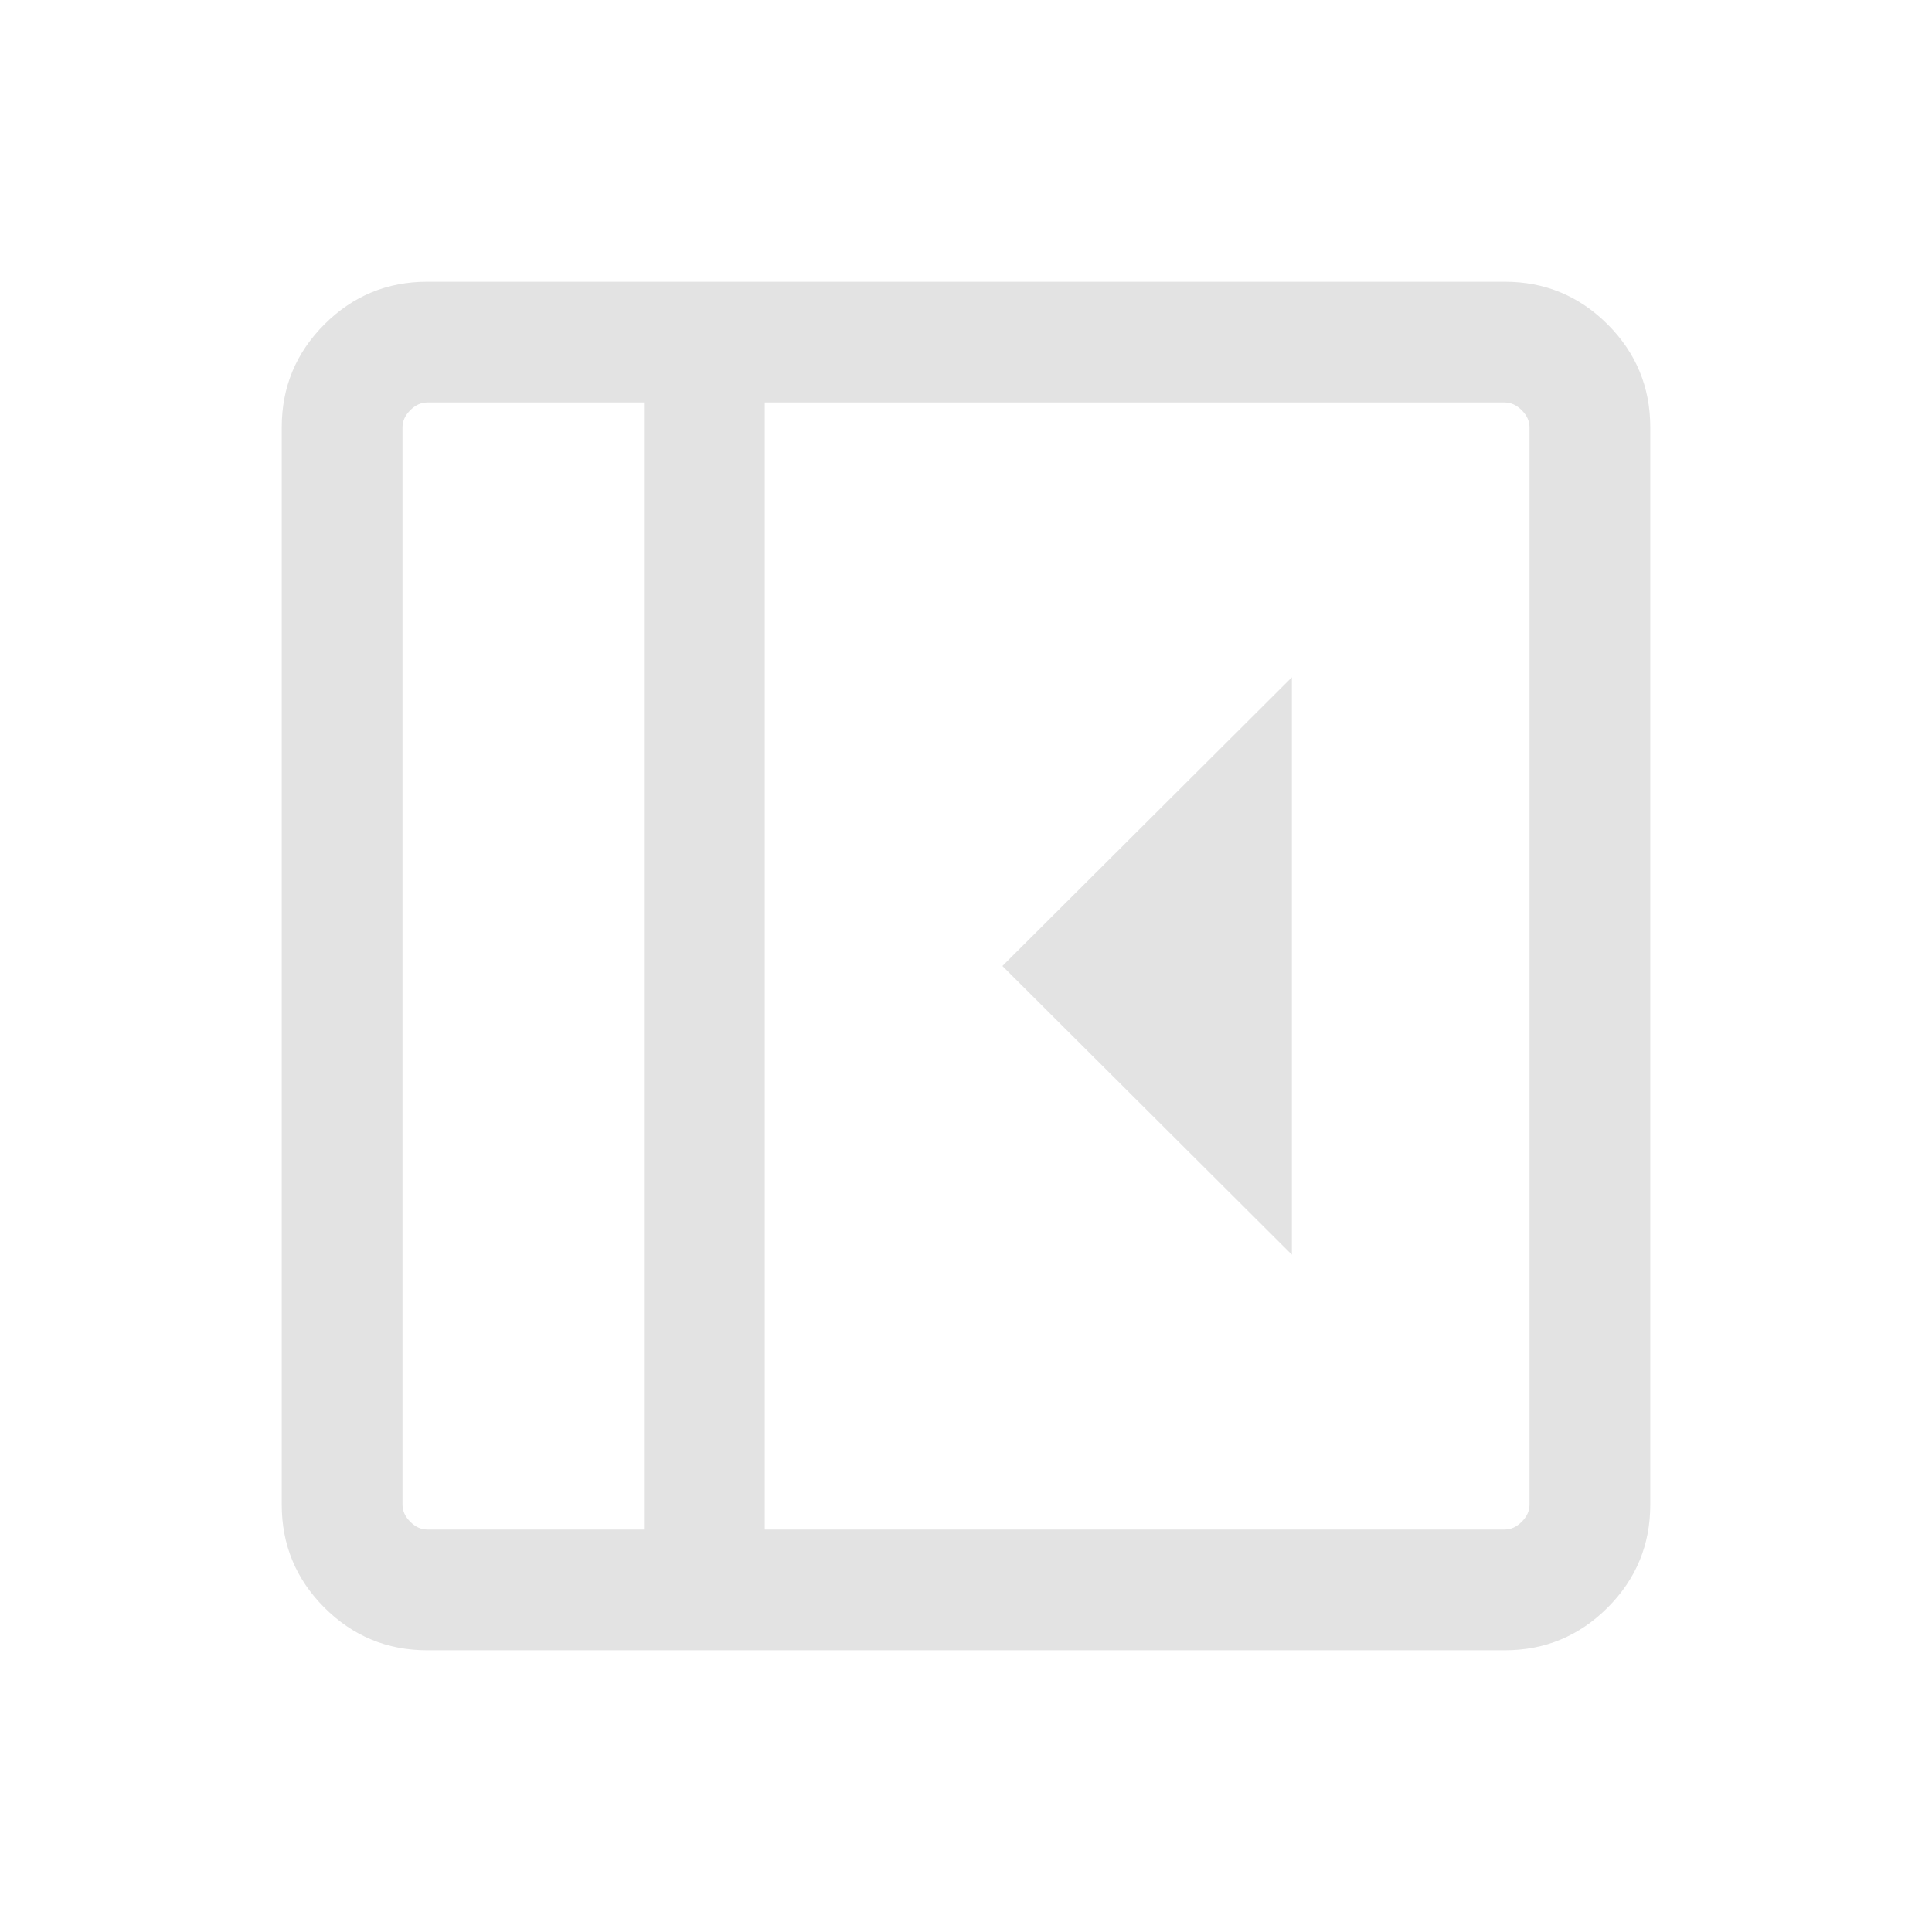
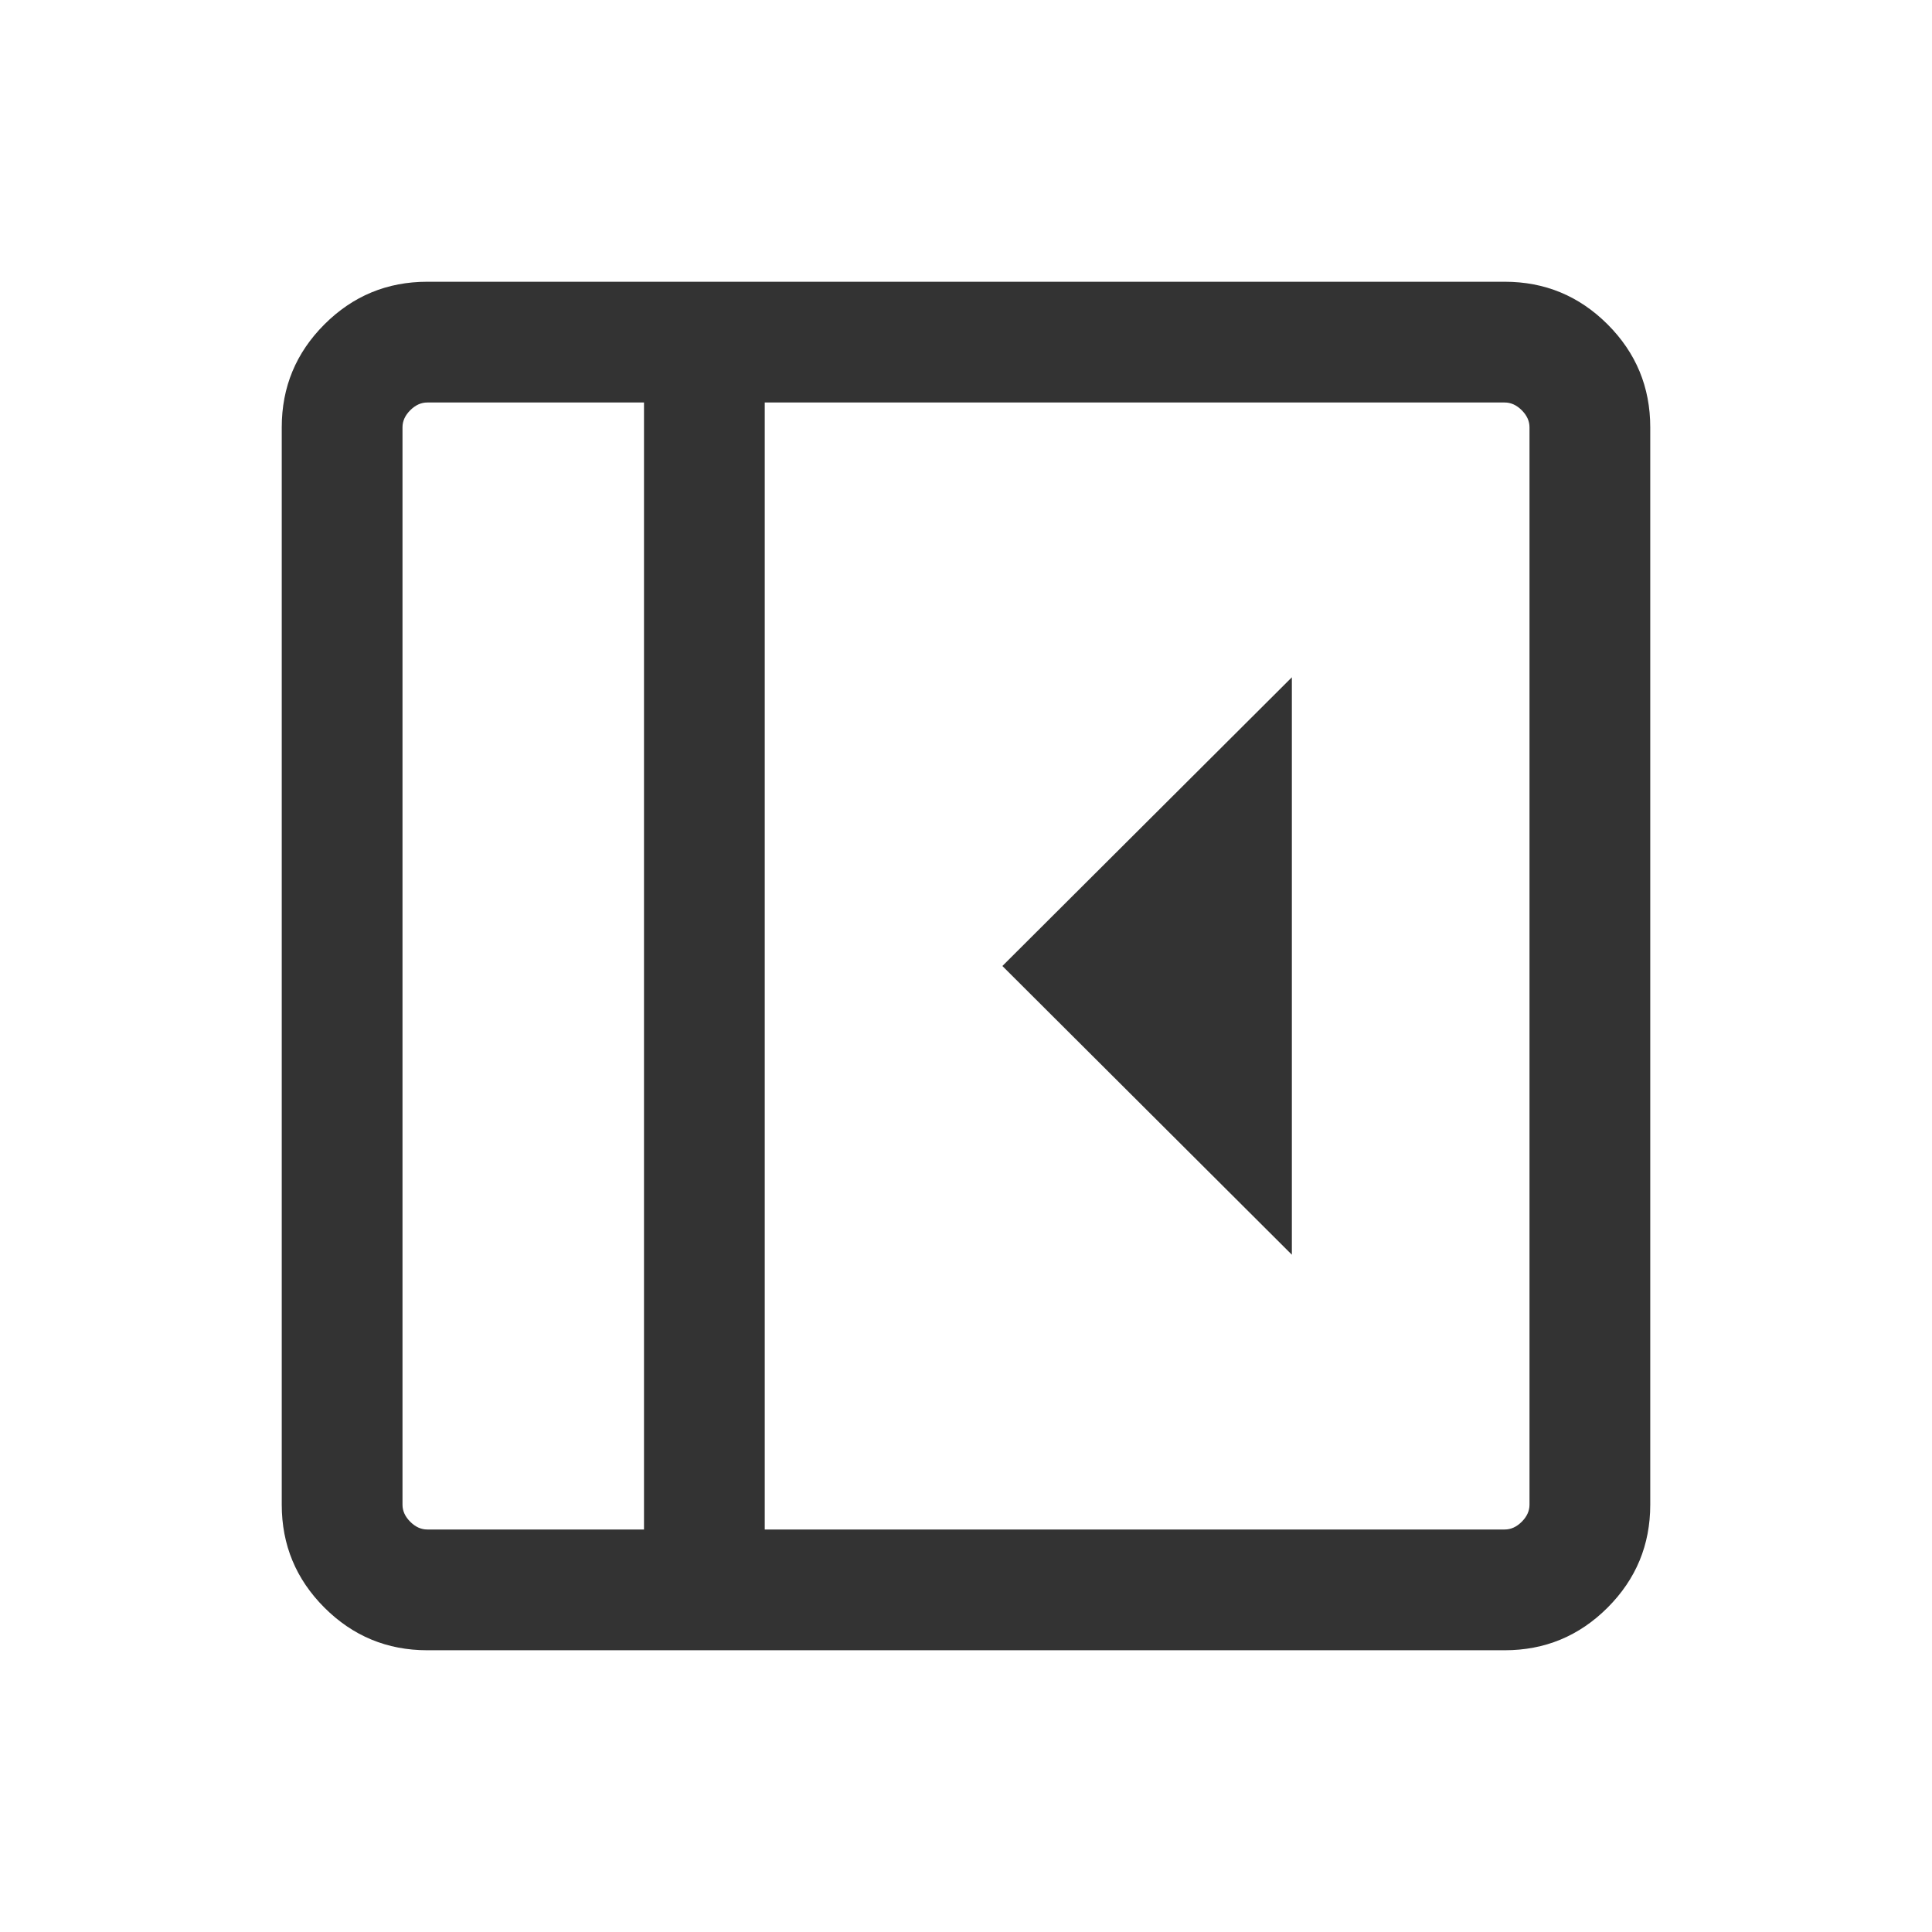
- <svg xmlns="http://www.w3.org/2000/svg" height="24px" viewBox="0 -960 960 960" width="24px" fill="#e3e3e3">
+ <svg xmlns="http://www.w3.org/2000/svg" height="24px" viewBox="0 -960 960 960" width="24px" fill="#333333">
  <path d="M641.92-336.54v-286.92L498.08-480l143.84 143.46ZM212.31-140q-29.92 0-51.12-21.19Q140-182.39 140-212.31v-535.38q0-29.92 21.19-51.12Q182.39-820 212.31-820h535.38q29.92 0 51.12 21.19Q820-777.61 820-747.69v535.38q0 29.92-21.19 51.12Q777.61-140 747.69-140H212.31ZM320-200v-560H212.31q-4.62 0-8.46 3.85-3.85 3.84-3.85 8.46v535.38q0 4.62 3.85 8.46 3.84 3.85 8.46 3.85H320Zm60 0h367.69q4.62 0 8.46-3.85 3.85-3.84 3.85-8.46v-535.38q0-4.62-3.85-8.46-3.84-3.85-8.46-3.85H380v560Zm-60 0H200h120Z" />
</svg>
